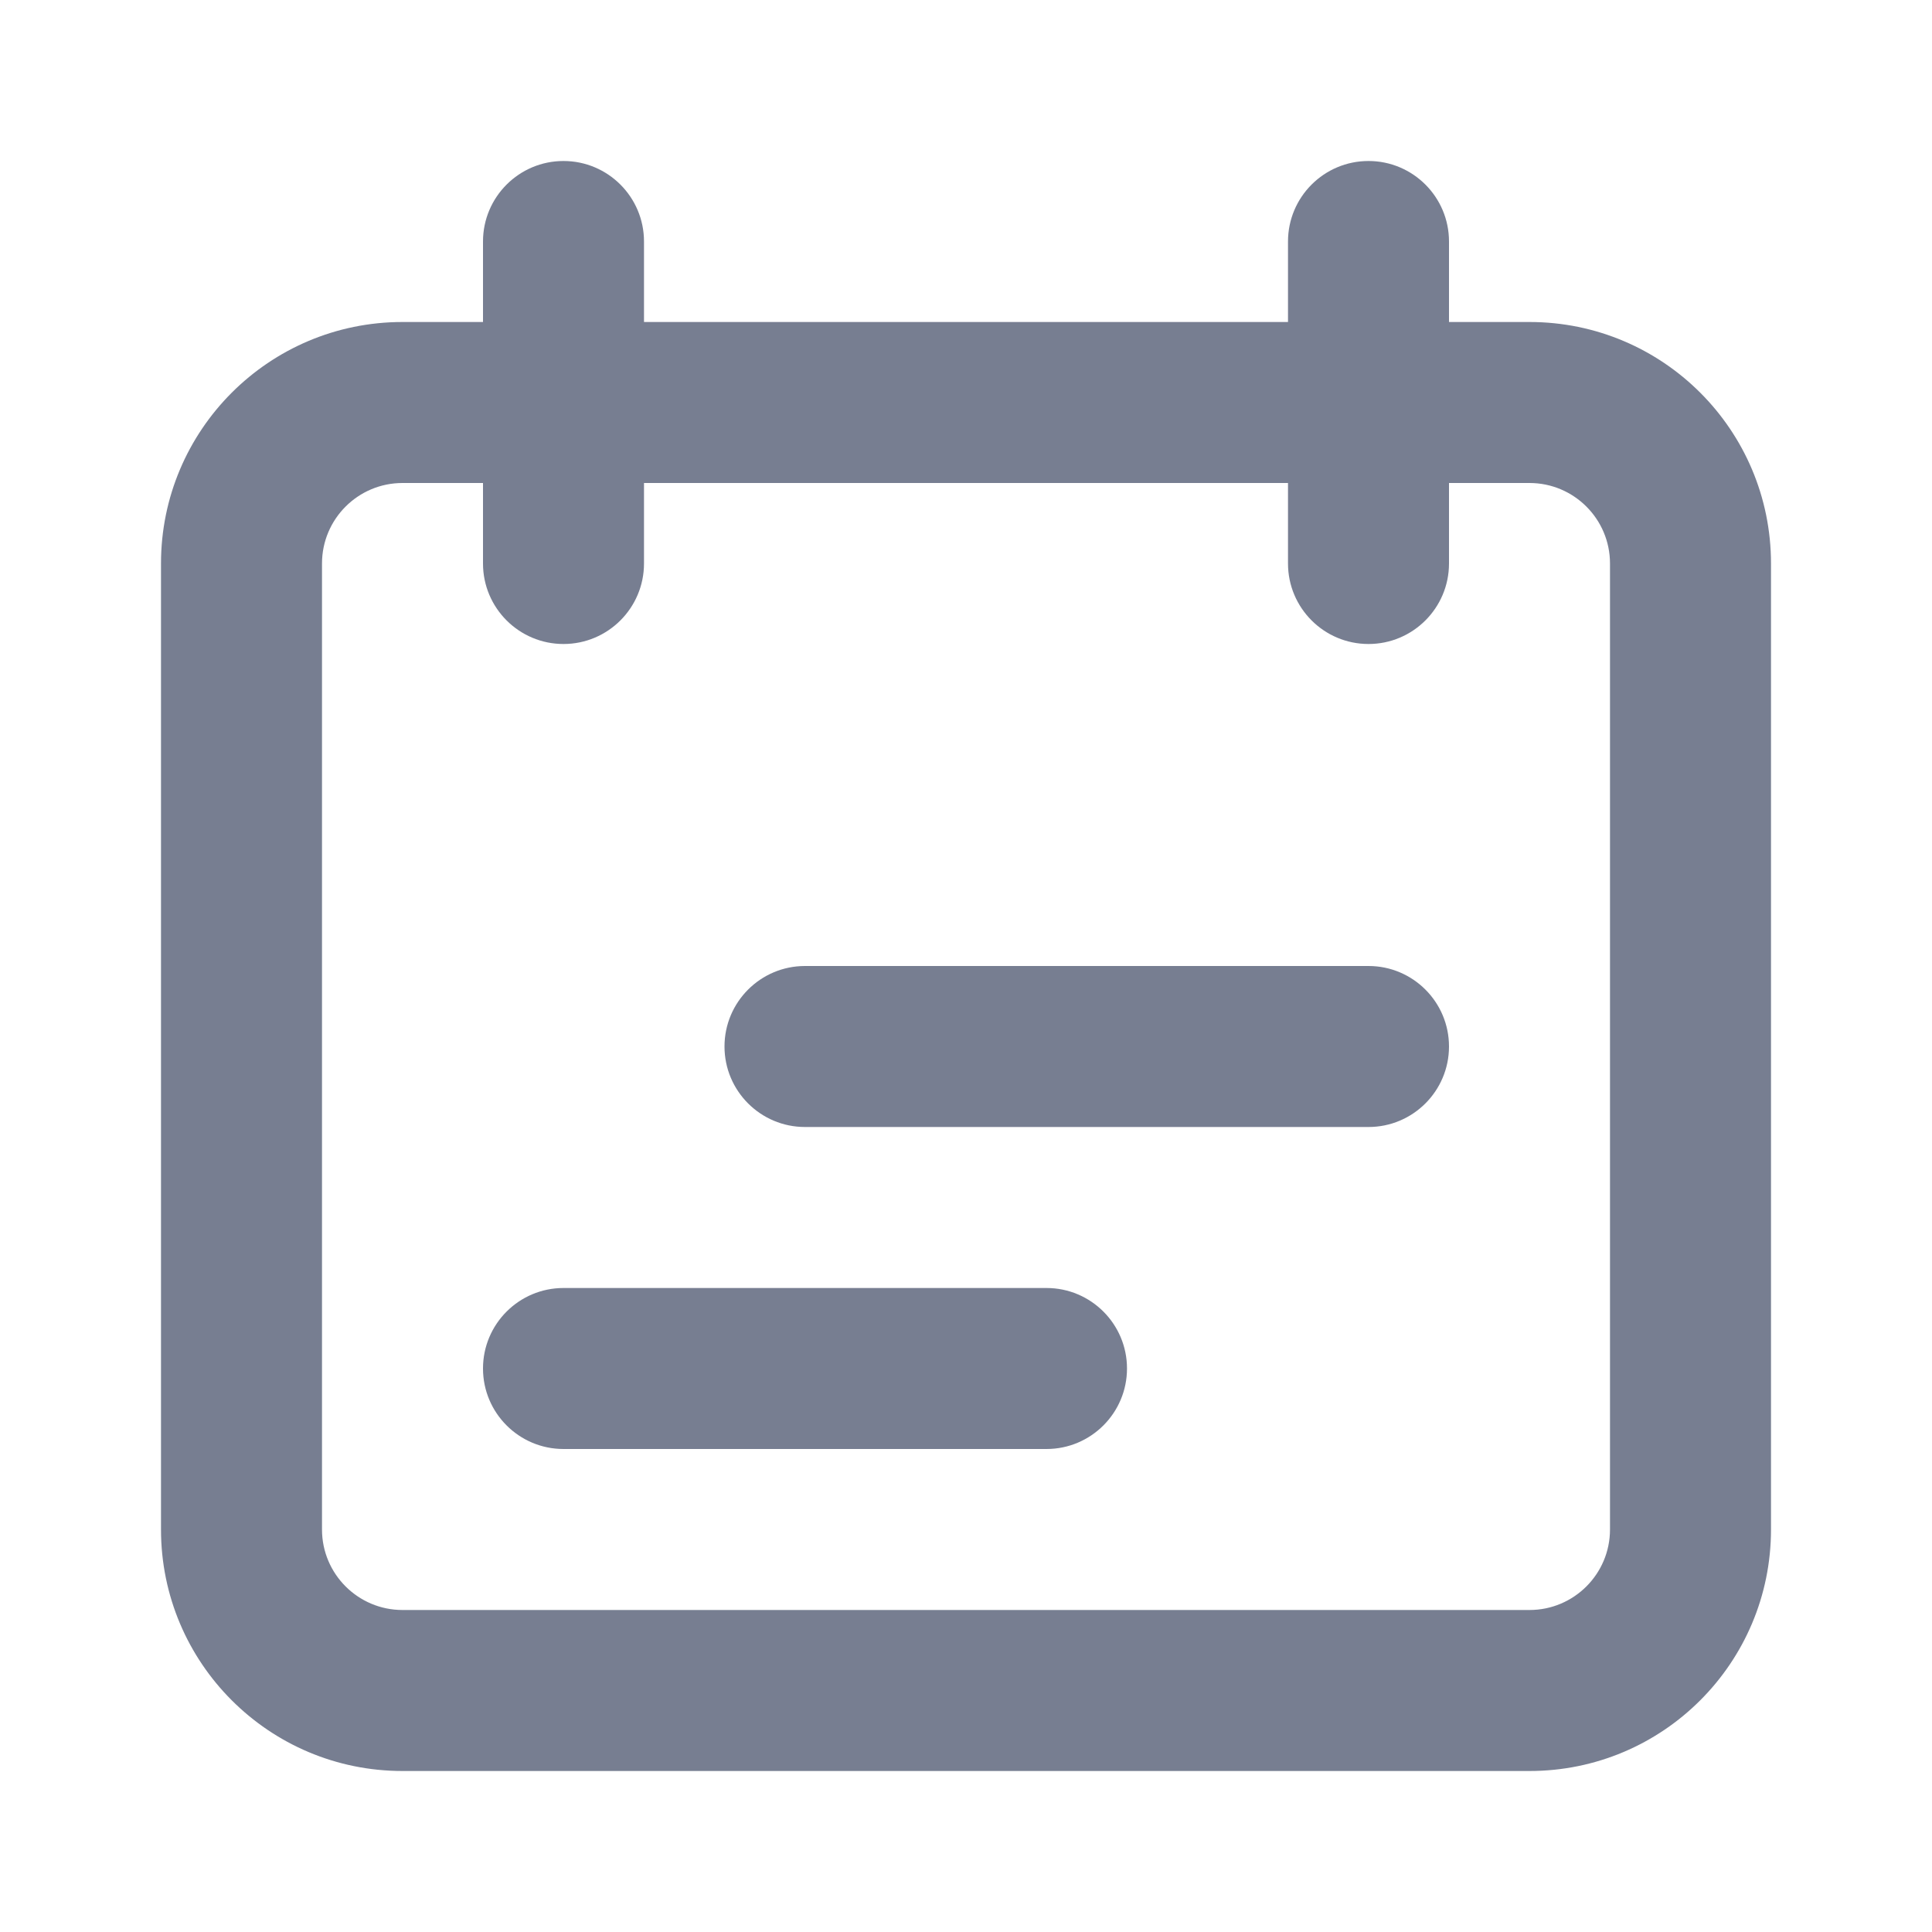
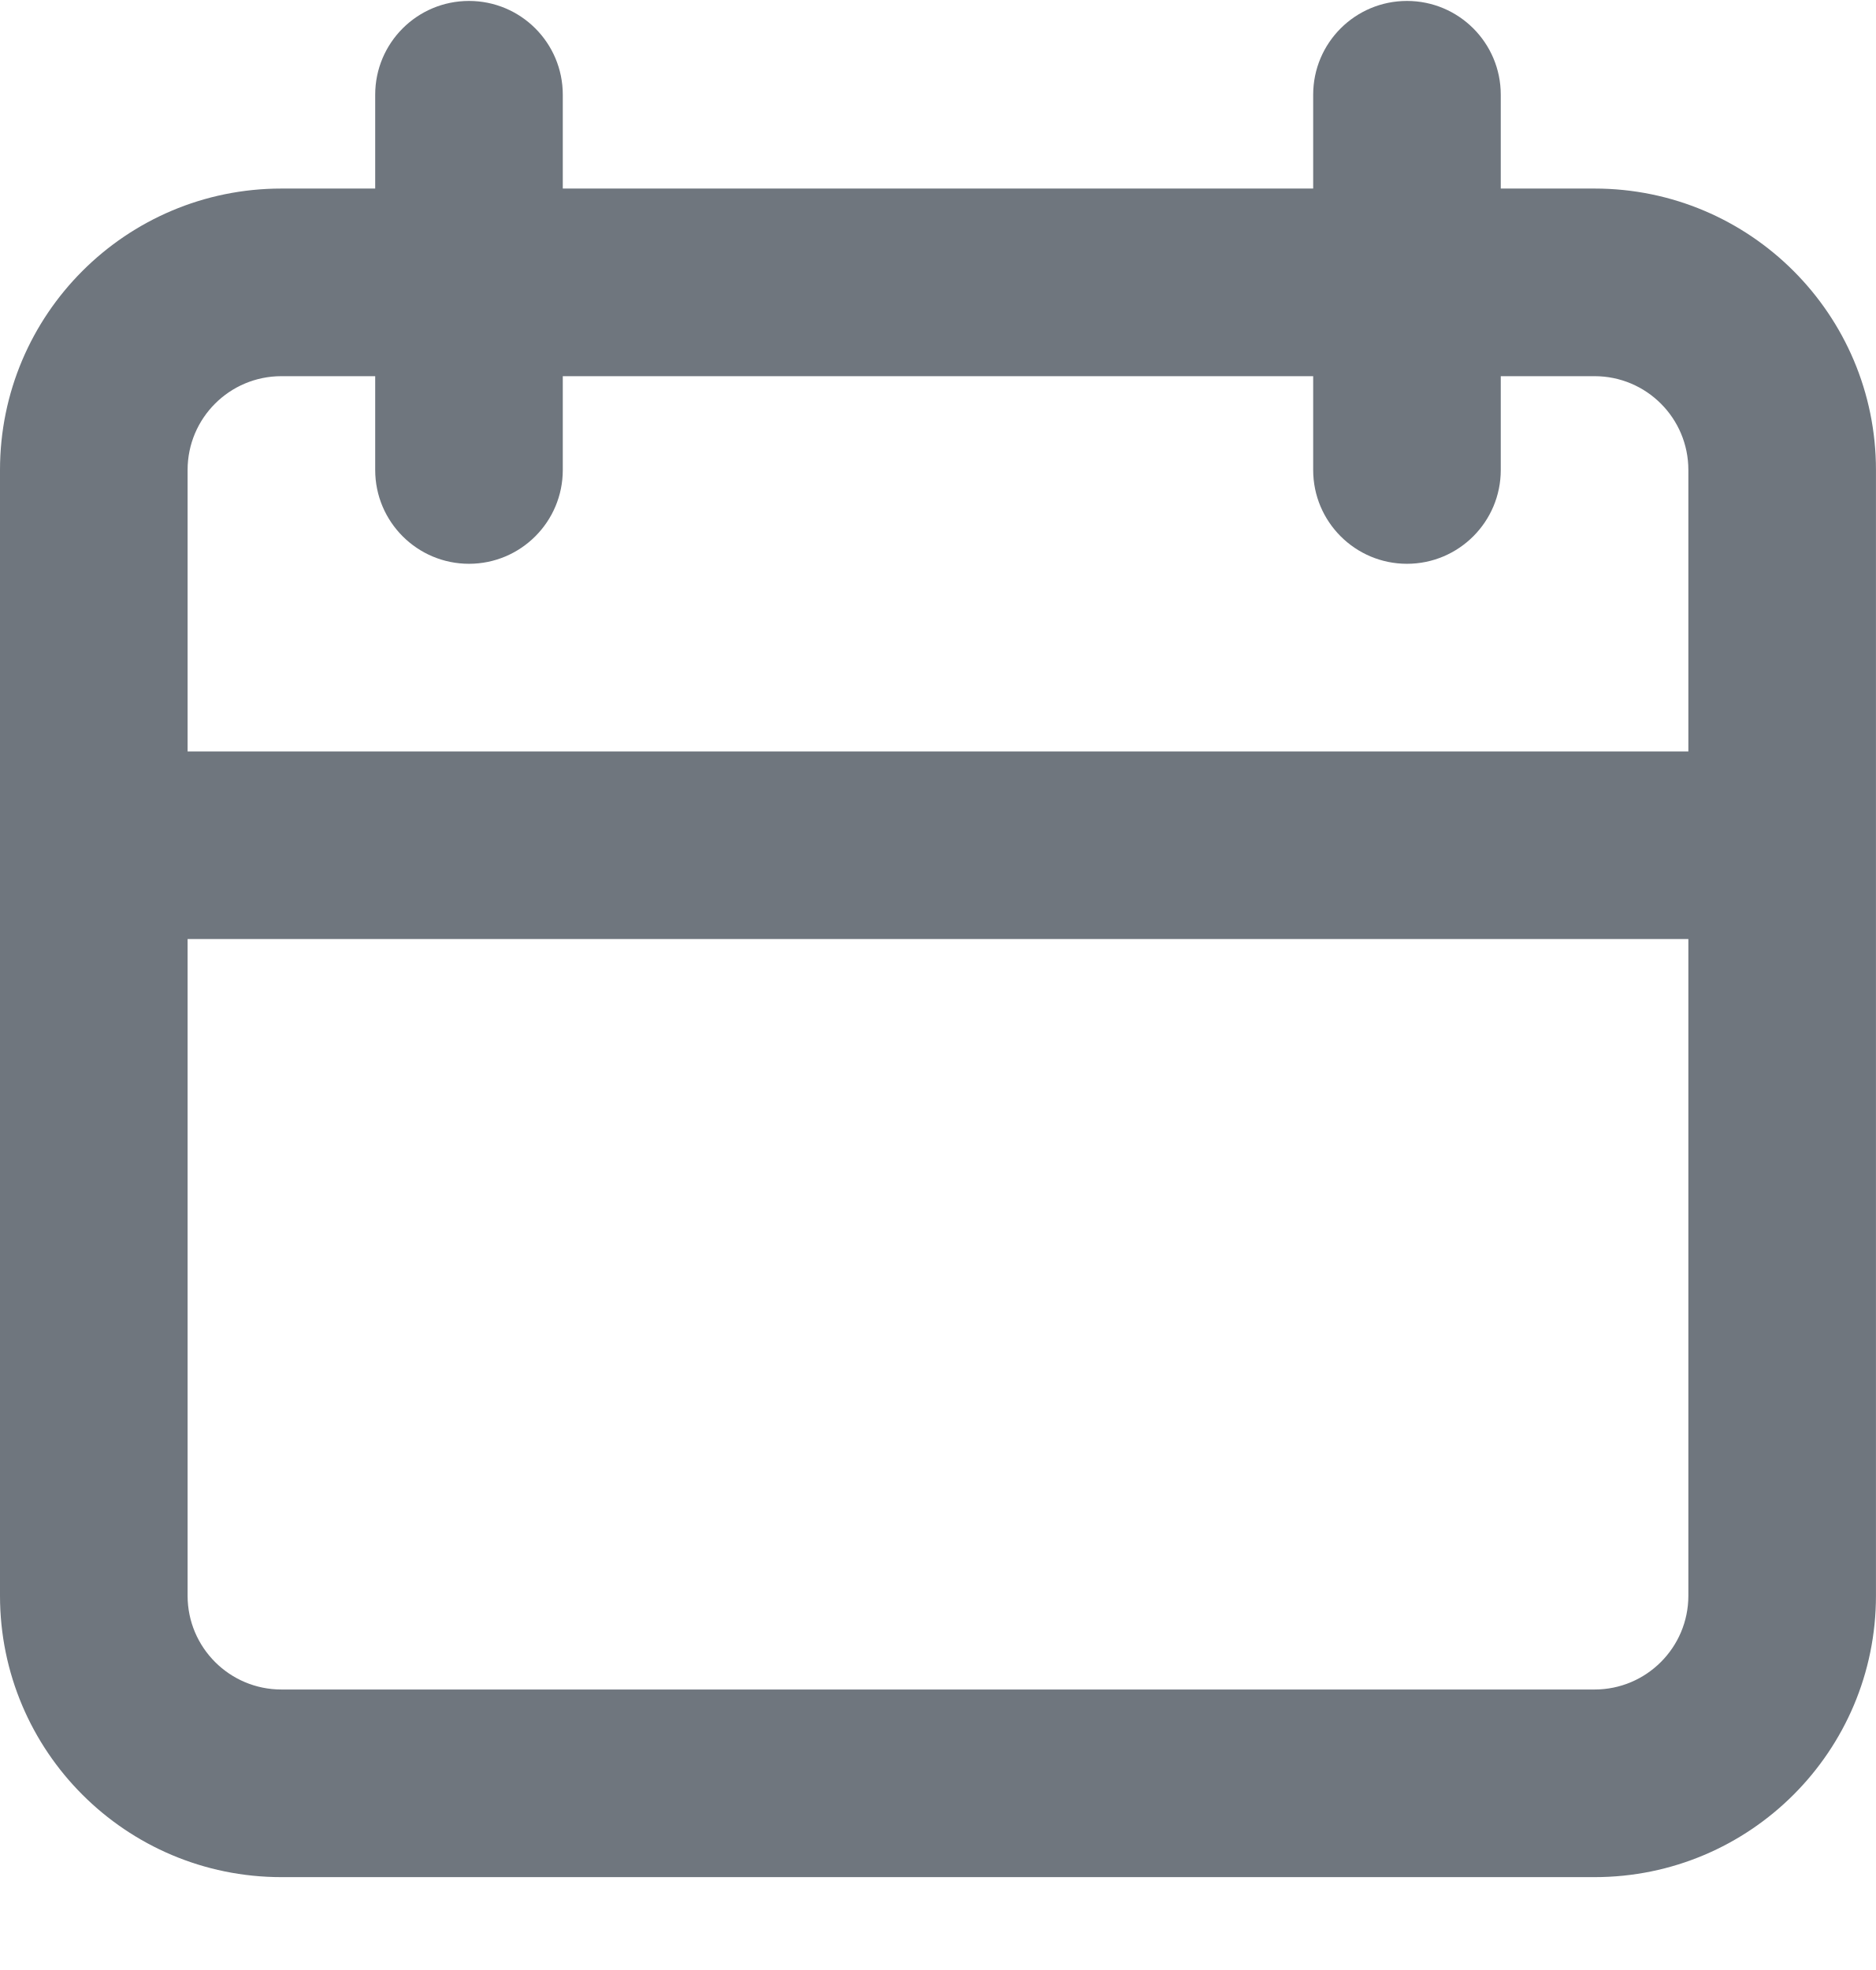
- <svg xmlns="http://www.w3.org/2000/svg" width="18" height="18" viewBox="0 0 18 18" fill="none">
-   <path fill-rule="evenodd" clip-rule="evenodd" d="M14.25 4.5H3.75C3.336 4.5 3 4.836 3 5.25V14.25C3 14.664 3.336 15 3.75 15H14.25C14.664 15 15 14.664 15 14.25V5.25C15 4.836 14.664 4.5 14.25 4.5ZM3.75 3C2.507 3 1.5 4.007 1.5 5.25V14.25C1.5 15.493 2.507 16.5 3.75 16.5H14.25C15.493 16.5 16.5 15.493 16.5 14.25V5.25C16.5 4.007 15.493 3 14.25 3H3.75Z" fill="#777E91" />
-   <path fill-rule="evenodd" clip-rule="evenodd" d="M7.5 9C7.086 9 6.75 9.336 6.75 9.75C6.75 10.164 7.086 10.5 7.5 10.5H12.75C13.164 10.5 13.5 10.164 13.5 9.75C13.5 9.336 13.164 9 12.75 9H7.5ZM5.25 12C4.836 12 4.5 12.336 4.5 12.75C4.5 13.164 4.836 13.5 5.25 13.5H9.75C10.164 13.5 10.5 13.164 10.5 12.75C10.5 12.336 10.164 12 9.75 12H5.25Z" fill="#777E91" />
-   <path fill-rule="evenodd" clip-rule="evenodd" d="M5.25 1.5C4.836 1.5 4.5 1.836 4.5 2.25V5.25C4.5 5.664 4.836 6 5.25 6C5.664 6 6 5.664 6 5.25V2.25C6 1.836 5.664 1.5 5.25 1.5ZM12.75 1.5C12.336 1.5 12 1.836 12 2.25V5.25C12 5.664 12.336 6 12.75 6C13.164 6 13.5 5.664 13.5 5.25V2.25C13.5 1.836 13.164 1.5 12.75 1.5Z" fill="#777E91" />
+ <svg xmlns="http://www.w3.org/2000/svg" width="20" height="21" viewBox="0 0 20 21" fill="none">
+   <path fill-rule="evenodd" clip-rule="evenodd" d="M5 0.01C5.552 0.01 6 0.457 6 1.01V2.01H14V1.01C14 0.457 14.448 0.01 15 0.01C15.552 0.01 16 0.457 16 1.01V2.01H17C18.657 2.01 20 3.353 20 5.01V17.01C20 18.667 18.657 20.01 17 20.01H3C1.343 20.01 0 18.667 0 17.01V5.01C0 3.353 1.343 2.01 3 2.01H4V1.01C4 0.457 4.448 0.01 5 0.01ZM14 4.01V5.01C14 5.562 14.448 6.01 15 6.01C15.552 6.01 16 5.562 16 5.01V4.01H17C17.552 4.01 18 4.457 18 5.01V8.01H2V5.01C2 4.457 2.448 4.01 3 4.01H4V5.01C4 5.562 4.448 6.01 5 6.01C5.552 6.01 6 5.562 6 5.01V4.01H14ZM2 10.01V17.01C2 17.562 2.448 18.01 3 18.01H17C17.552 18.01 18 17.562 18 17.01V10.01H2Z" fill="#6F767E" />
</svg>
